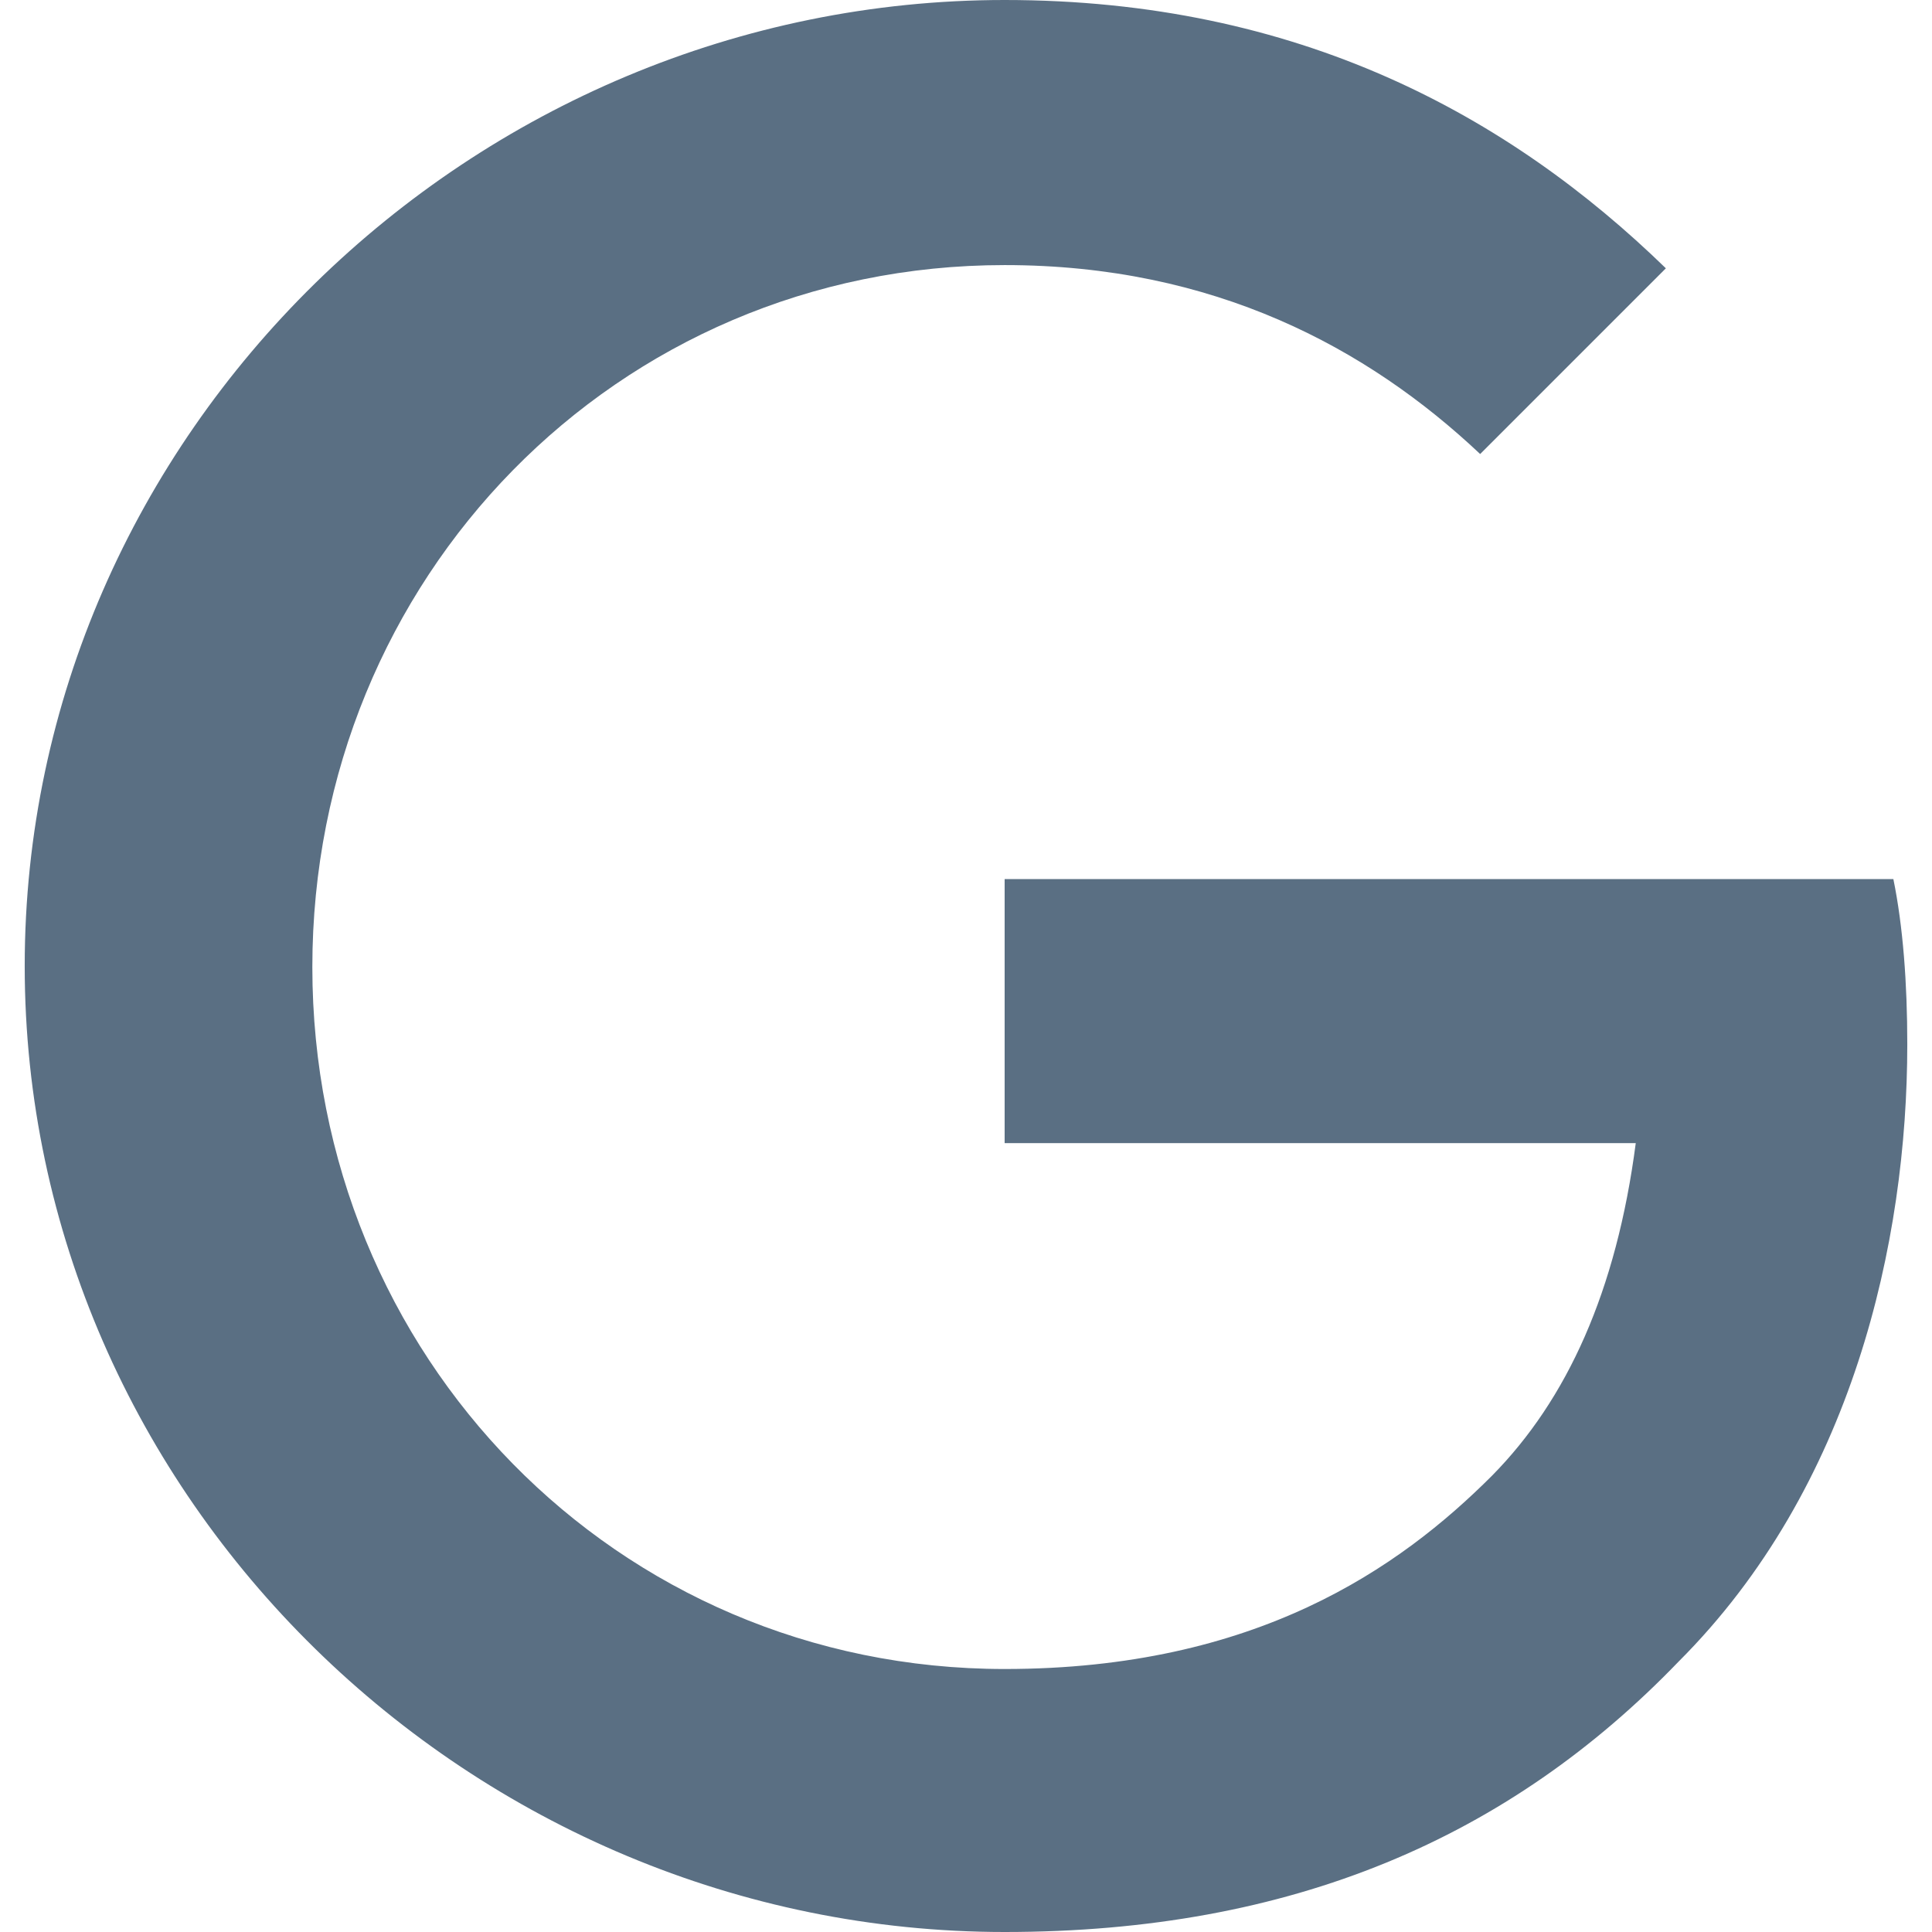
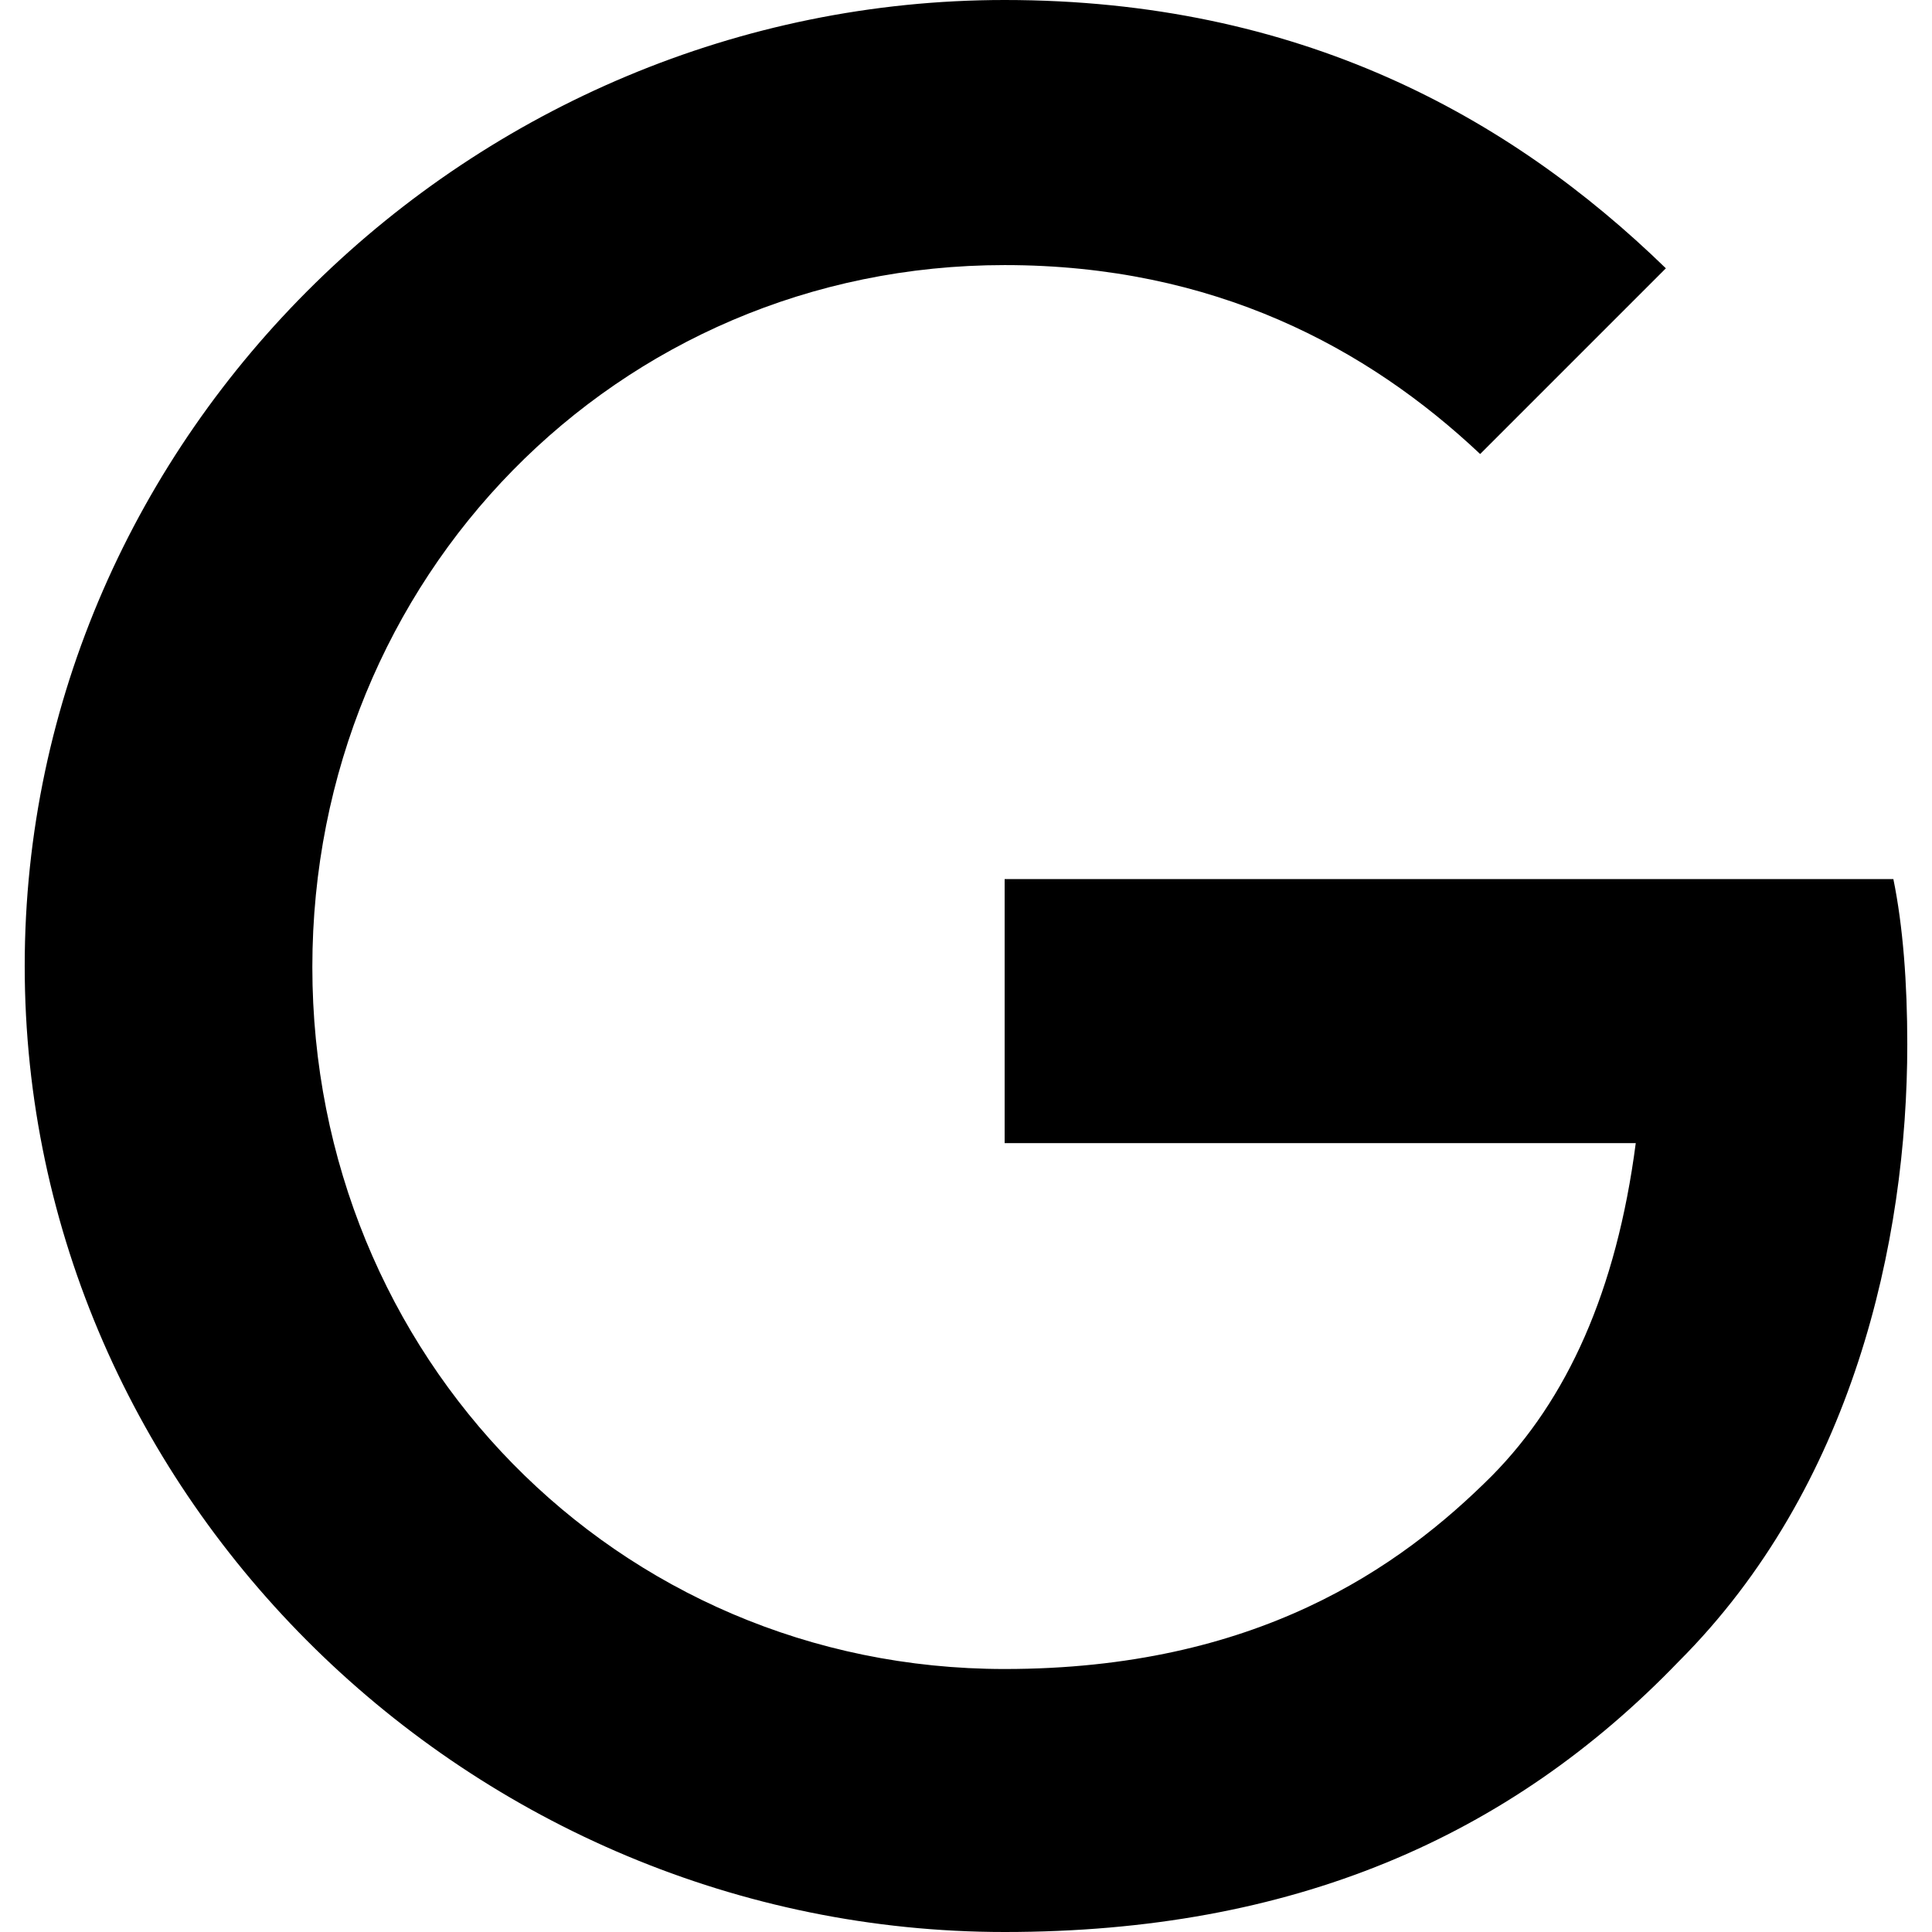
- <svg xmlns="http://www.w3.org/2000/svg" viewBox="0 0 24 24" fill="#5A6F83" aria-hidden="true">
+ <svg xmlns="http://www.w3.org/2000/svg" viewBox="0 0 24 24" fill="#000000" aria-hidden="true">
  <path d="M12.48 10.92v3.28h7.84c-.24 1.84-.853 3.187-1.787 4.133-1.147 1.147-2.933 2.4-6.053 2.4-4.827 0-8.6-3.893-8.6-8.72s3.773-8.72 8.6-8.72c2.6 0 4.507 1.027 5.907 2.347l2.307-2.307C18.747 1.44 16.133 0 12.48 0 5.867 0 .307 5.387.307 12s5.56 12 12.173 12c3.573 0 6.267-1.173 8.373-3.36 2.16-2.16 2.84-5.213 2.84-7.667 0-.76-.053-1.467-.173-2.053H12.48z" />
</svg>
